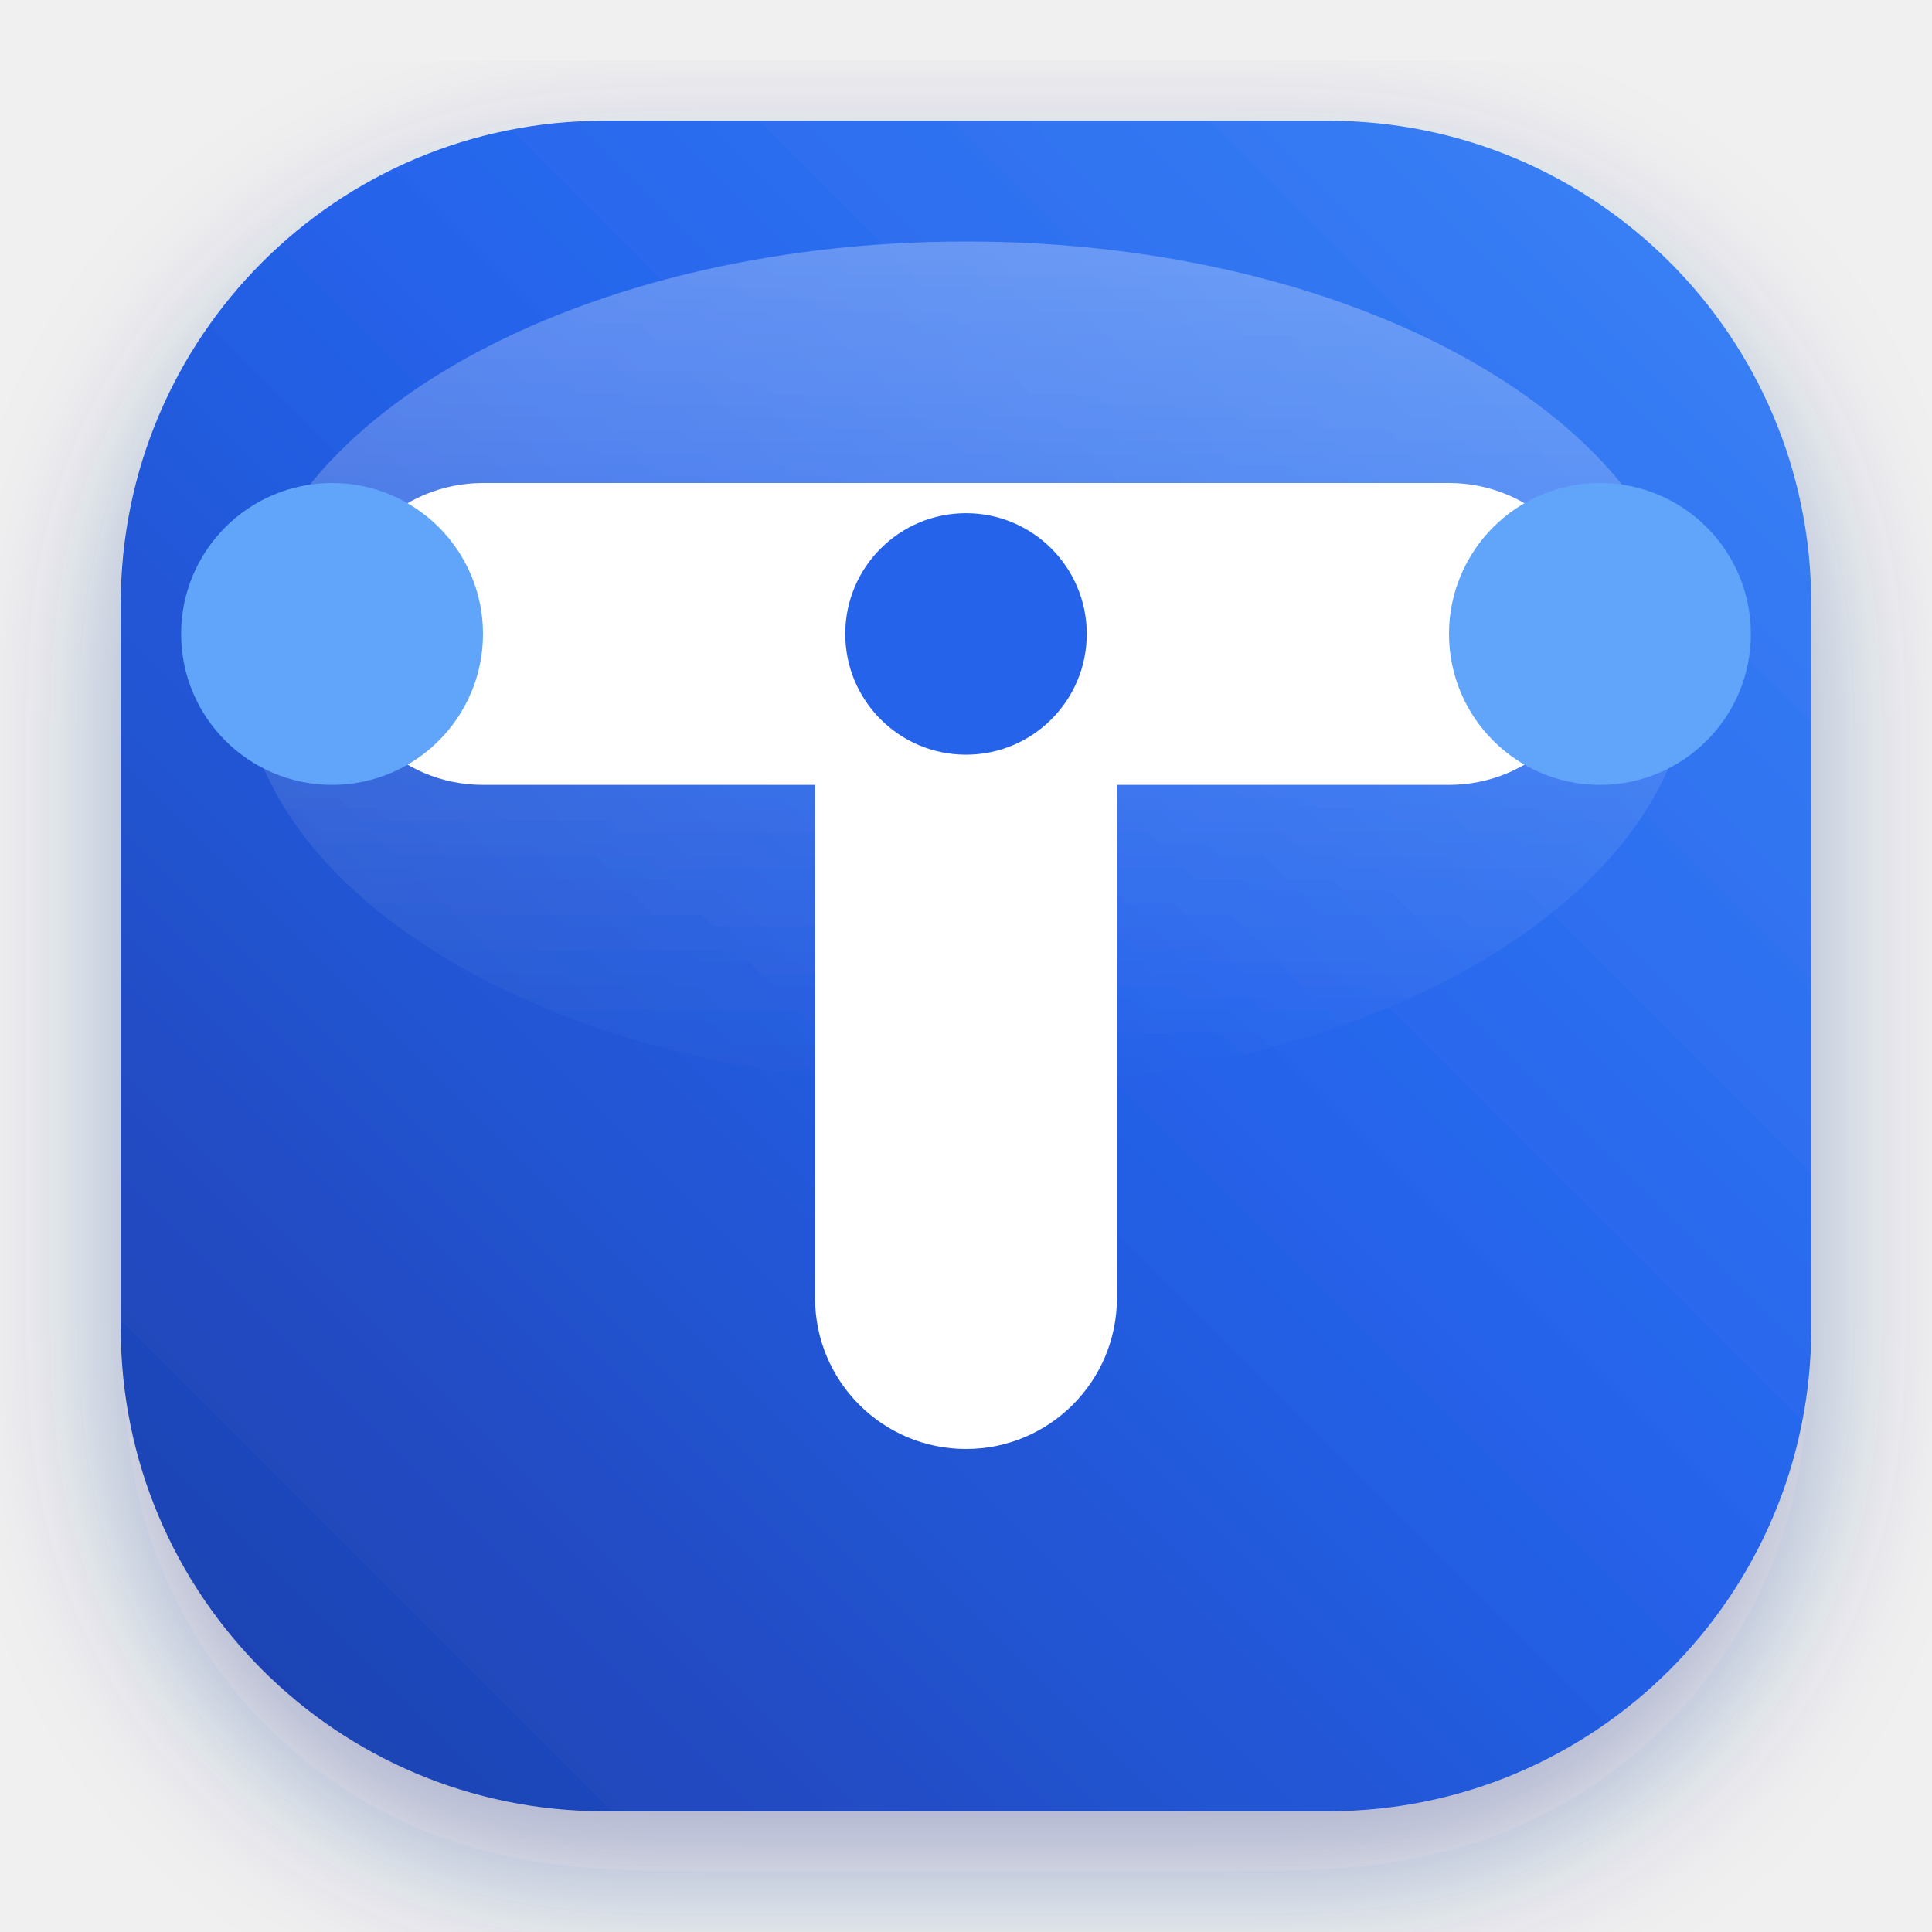
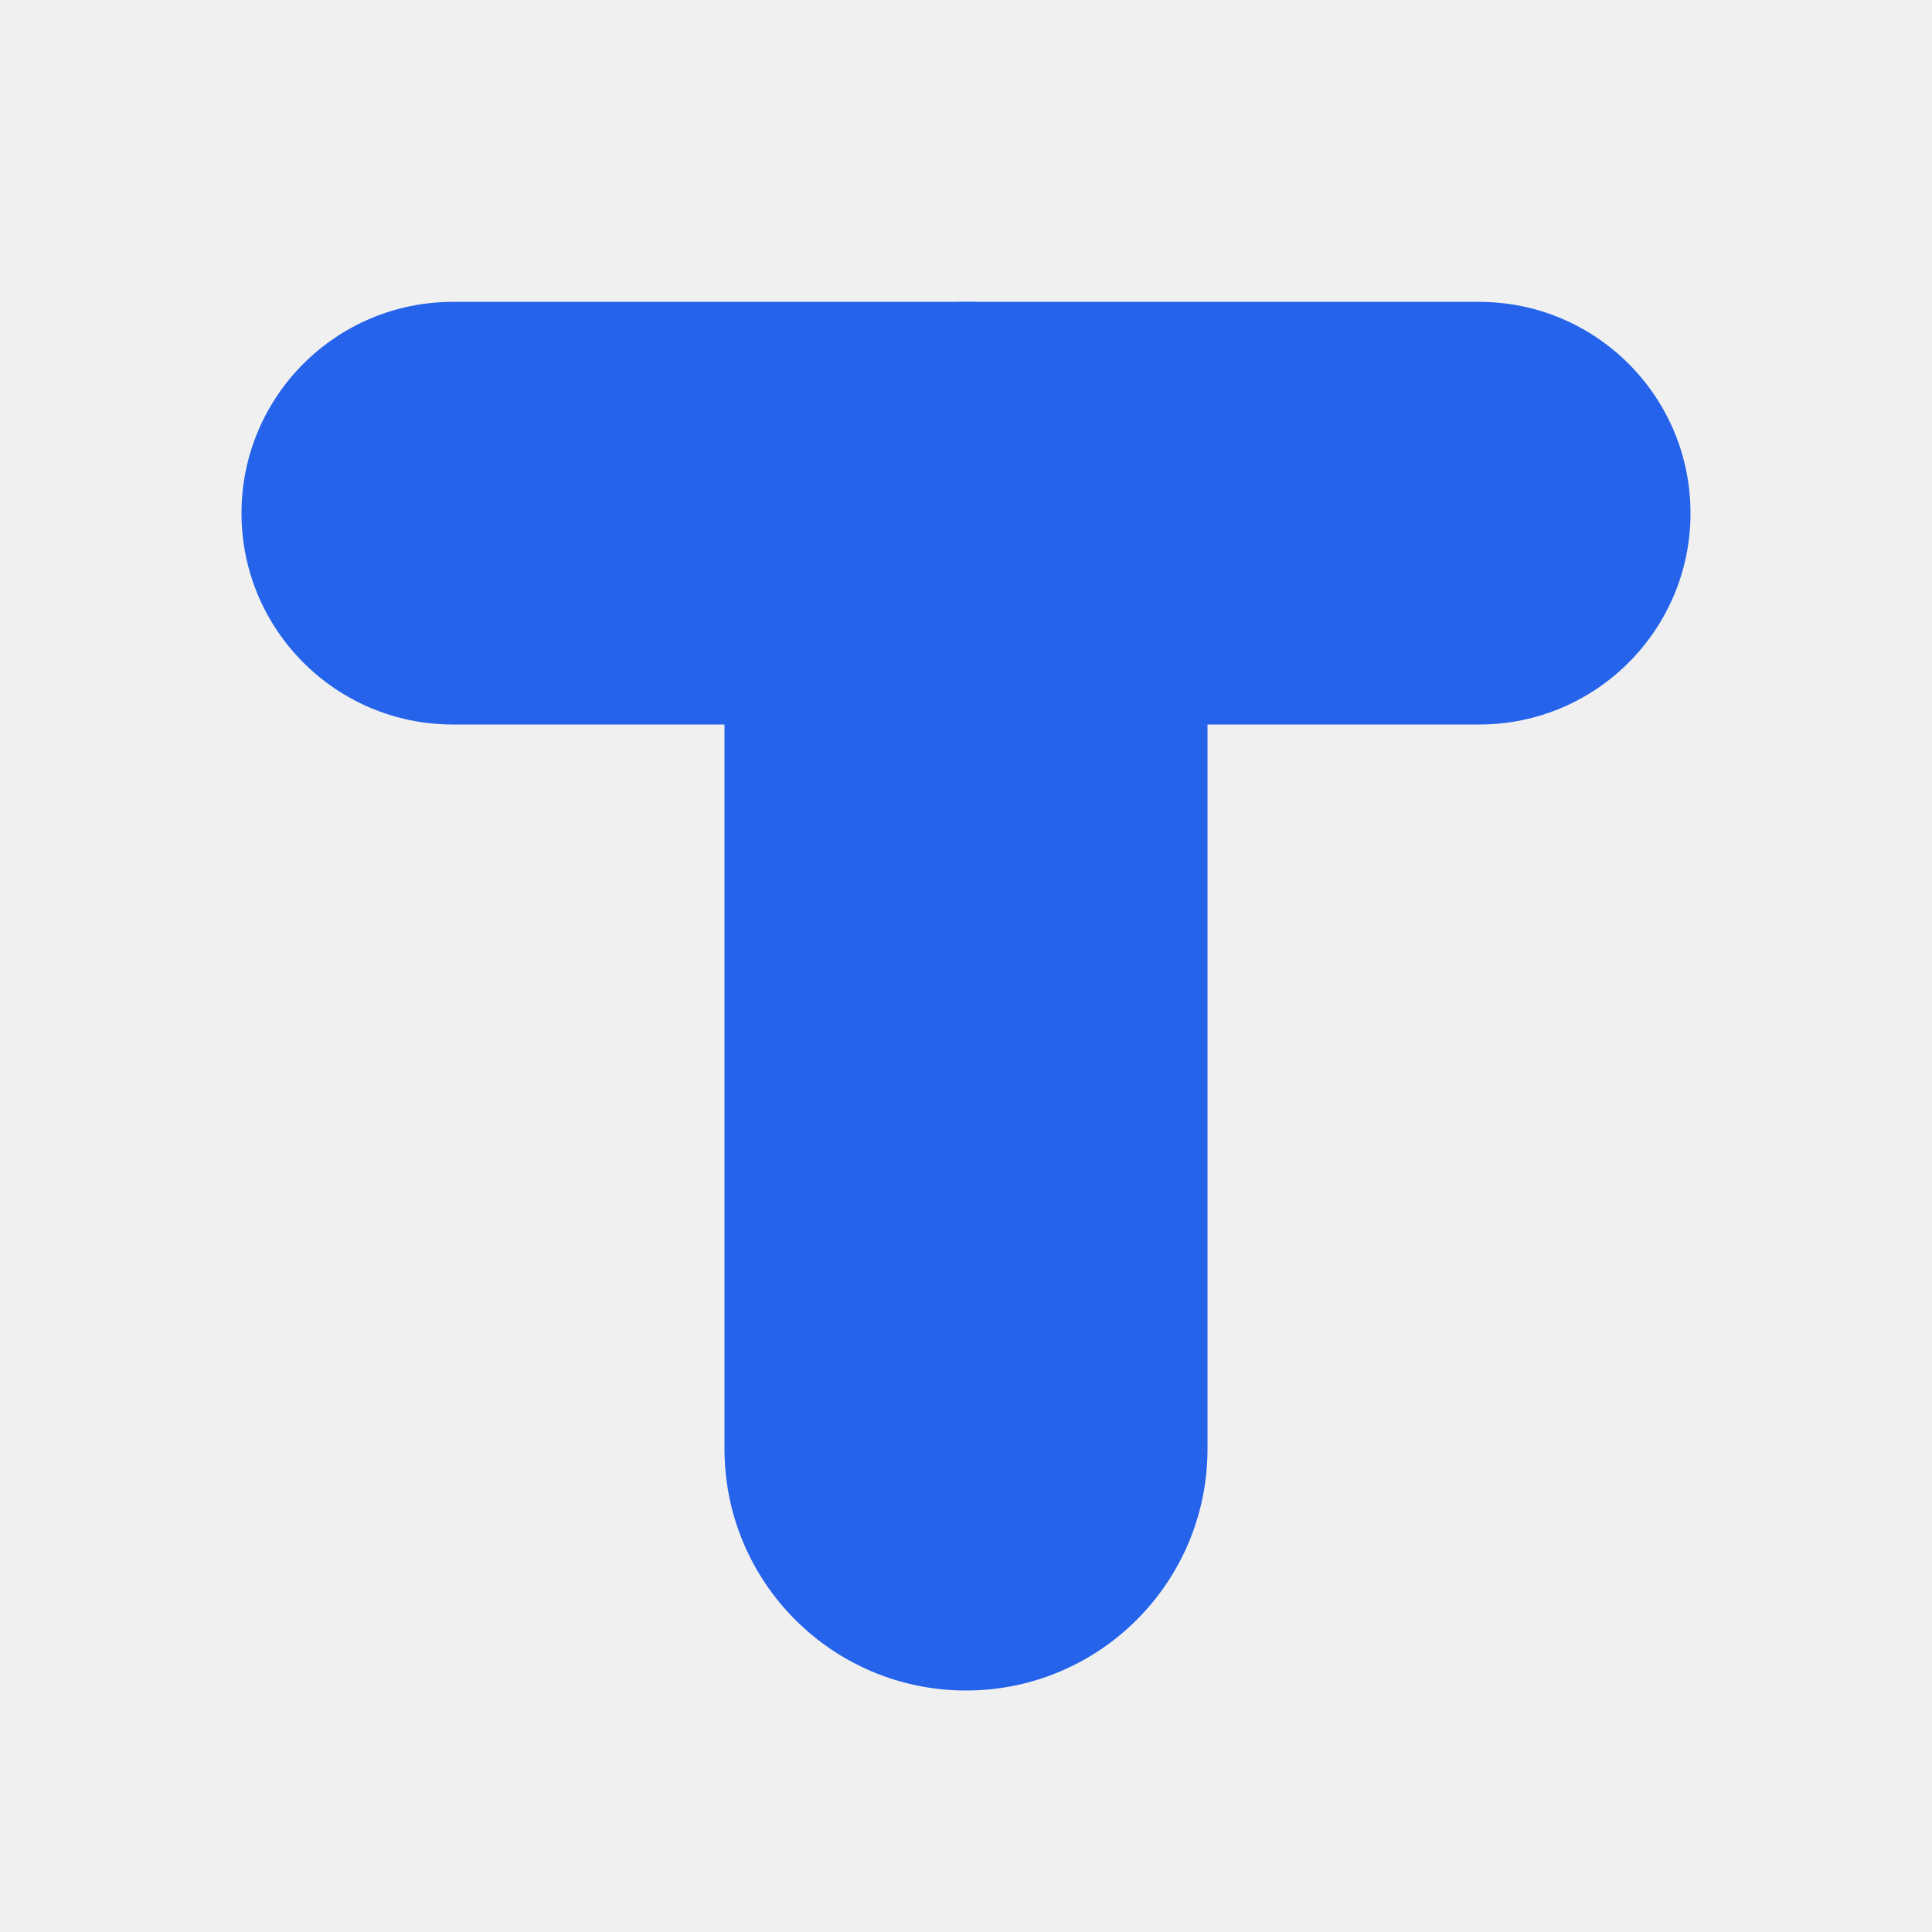
<svg xmlns="http://www.w3.org/2000/svg" viewBox="0 0 64 64" fill="none" role="img" aria-label="Tether">
-   <defs>
-     <linearGradient id="tether-blue" x1="6" y1="58" x2="58" y2="6" gradientUnits="userSpaceOnUse">
-       <stop stop-color="#1e40af" />
-       <stop offset="0.55" stop-color="#2563eb" />
-       <stop offset="1" stop-color="#3b82f6" />
-     </linearGradient>
-     <linearGradient id="tether-shine" x1="32" y1="8" x2="32" y2="36" gradientUnits="userSpaceOnUse">
-       <stop stop-color="#ffffff" stop-opacity="0.28" />
-       <stop offset="1" stop-color="#ffffff" stop-opacity="0" />
-     </linearGradient>
-     <filter id="tether-shadow" x="-20%" y="-20%" width="140%" height="140%">
-       <feDropShadow dx="0" dy="2" stdDeviation="2.5" flood-color="#1e3a8a" flood-opacity="0.35" />
-     </filter>
-   </defs>
-   <g filter="url(#tether-shadow)">
-     <rect x="4" y="4" width="56" height="56" rx="16" fill="url(#tether-blue)" />
-     <ellipse cx="32" cy="22" rx="24" ry="14" fill="url(#tether-shine)" />
-     <rect x="11" y="16" width="42" height="10" rx="5" fill="#ffffff" />
-     <circle cx="11" cy="21" r="5" fill="#60a5fa" />
-     <circle cx="53" cy="21" r="5" fill="#60a5fa" />
-     <rect x="27" y="16" width="10" height="32" rx="5" fill="#ffffff" />
-     <circle cx="32" cy="21" r="4" fill="#2563eb" />
-   </g>
+   <rect x="8" y="10" width="48" height="14" rx="7" fill="#2563eb" />
+   <rect x="24" y="10" width="16" height="46" rx="8" fill="#2563eb" />
</svg>
